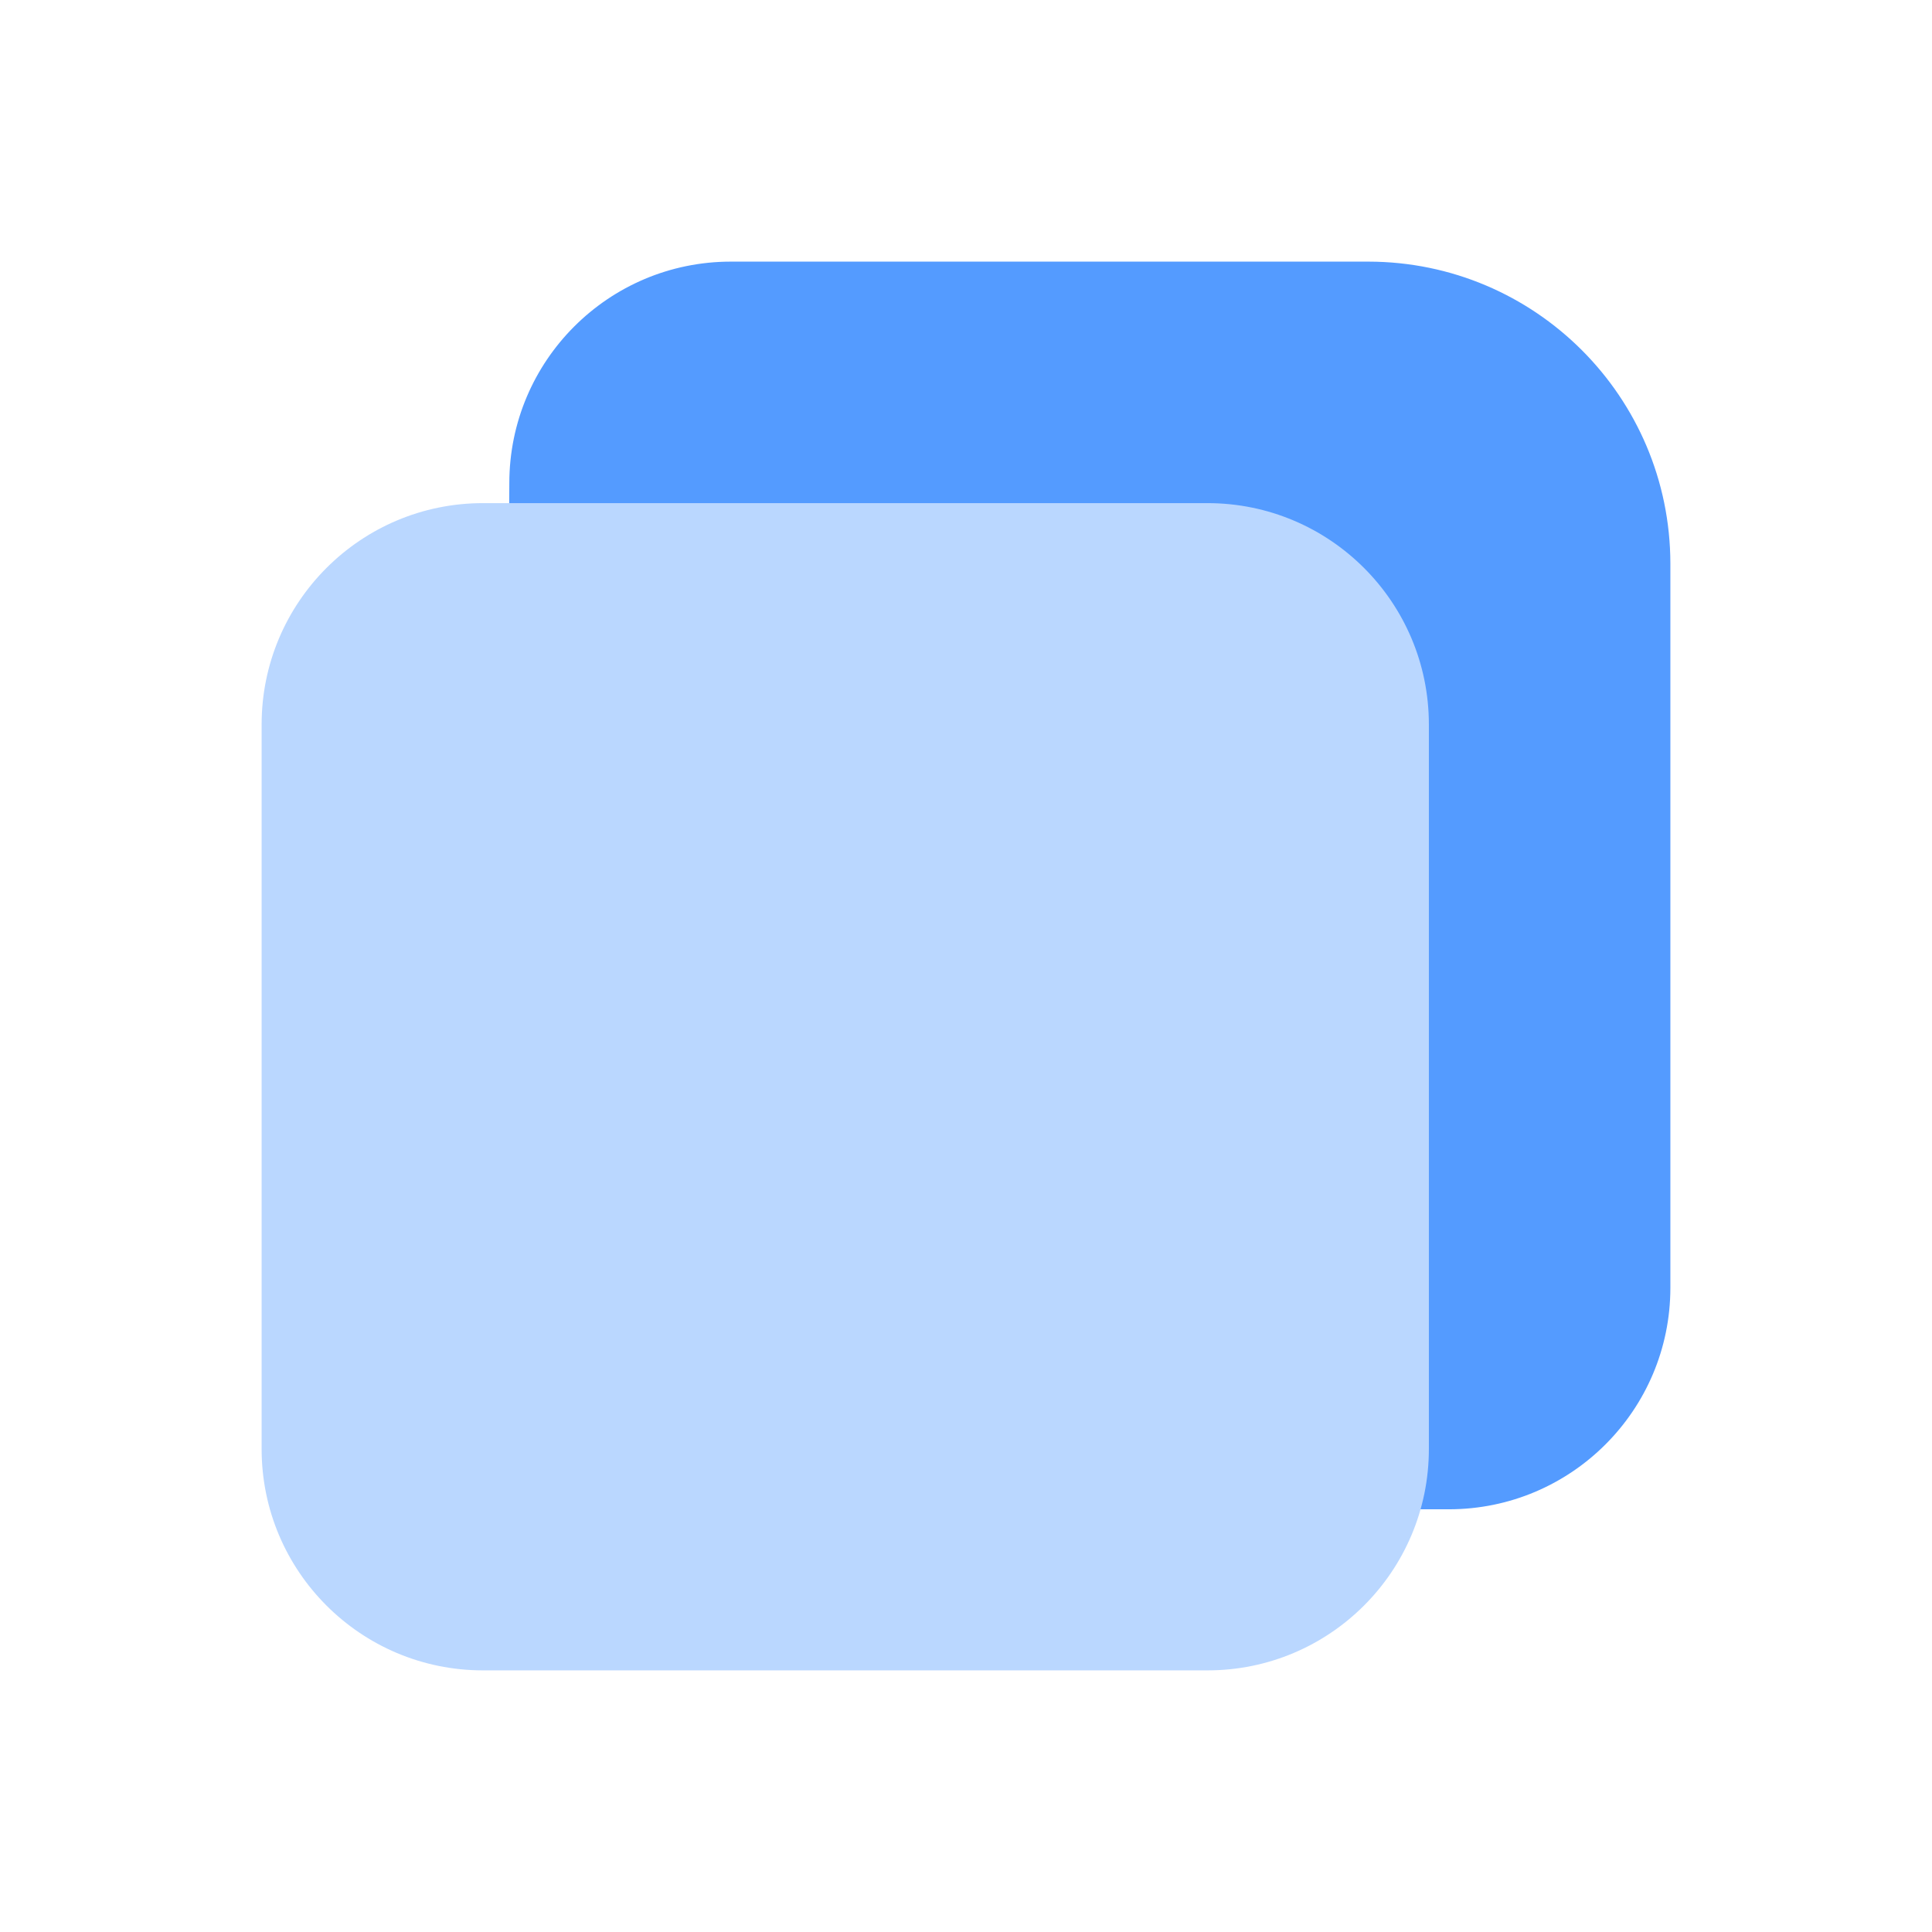
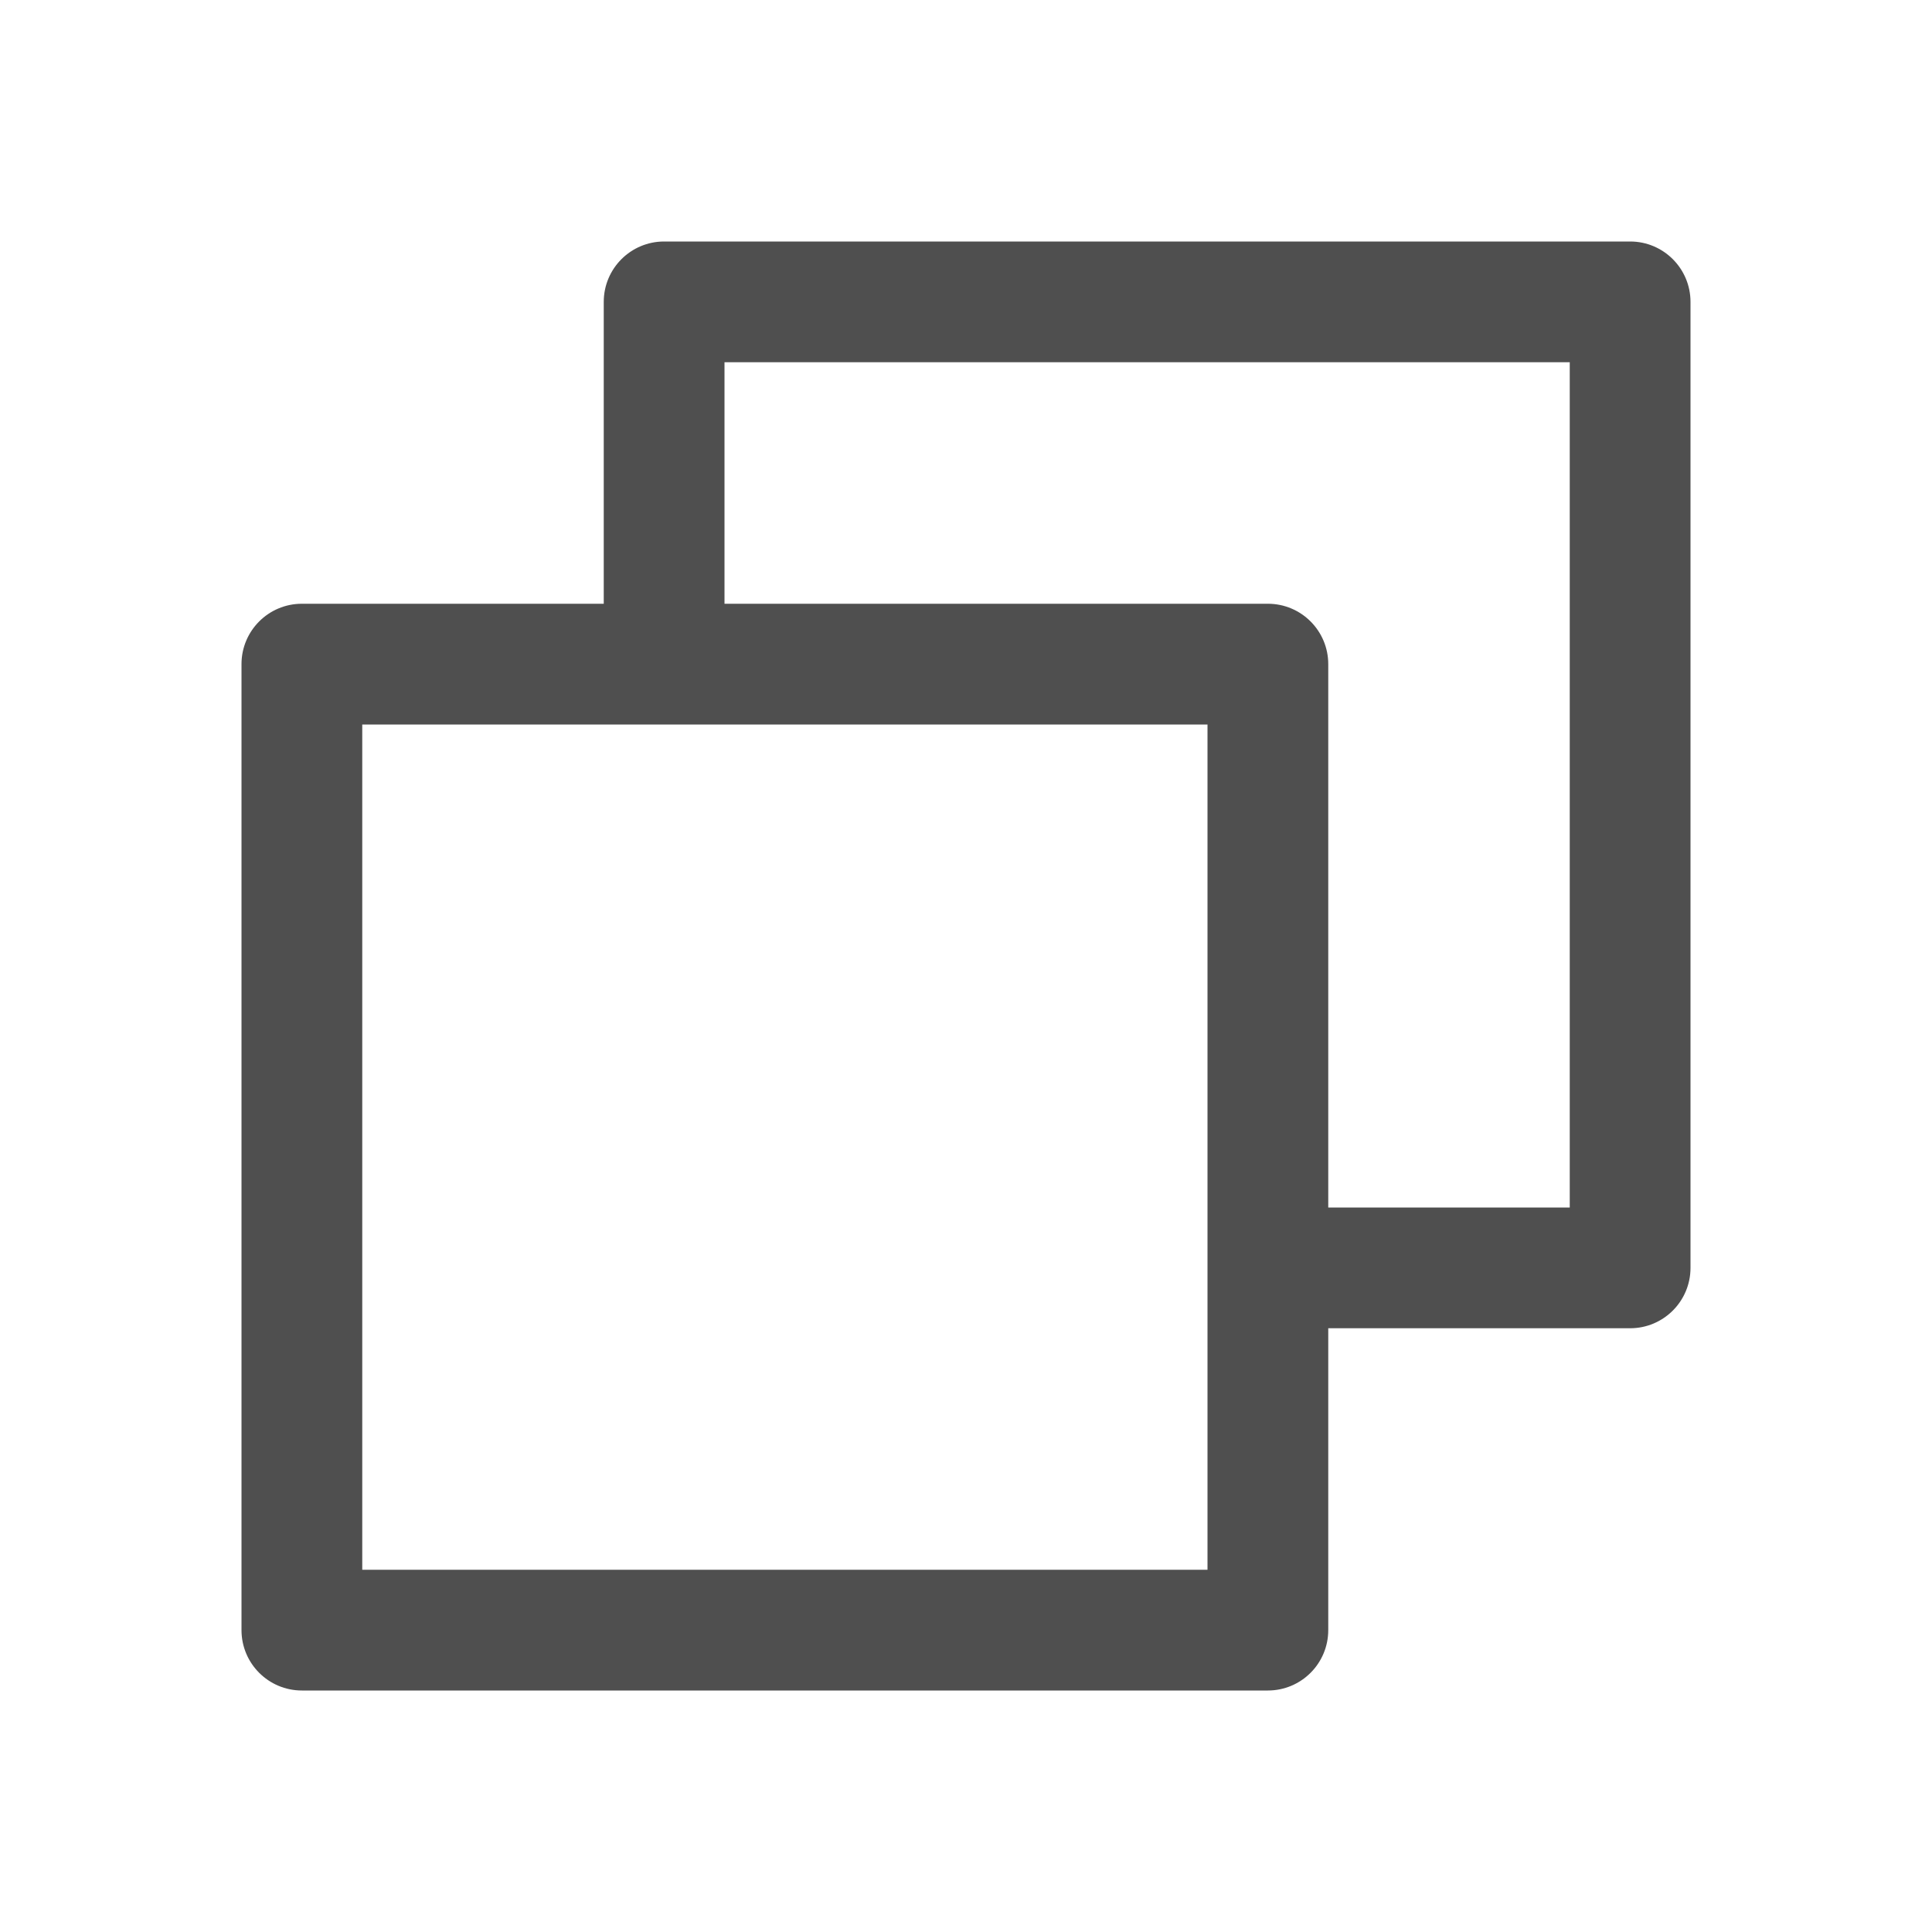
- <svg xmlns="http://www.w3.org/2000/svg" version="1.1" width="512" height="512" x="0" y="0" viewBox="0 0 24 24" xml:space="preserve">
-   <g>
-     <path fill="#549bff" d="M17 3.25H9.077A2.752 2.752 0 0 0 6.327 6l-.063 9.981a2.729 2.729 0 0 0 .799 1.956 2.735 2.735 0 0 0 1.951.812H18a2.752 2.752 0 0 0 2.75-2.75V7A3.755 3.755 0 0 0 17 3.25z" opacity="1" data-original="#549bff" />
-     <rect width="14.5" height="14.5" x="3.25" y="6.25" fill="#bad7ff" rx="2.75" opacity="1" data-original="#bad7ff" />
-   </g>
+ <svg xmlns="http://www.w3.org/2000/svg" width="32" height="32" fill="#4f4f4f" viewBox="0 0 256 256">
+   <path d="M216,32H88a8,8,0,0,0-8,8V80H40a8,8,0,0,0-8,8V216a8,8,0,0,0,8,8H168a8,8,0,0,0,8-8V176h40a8,8,0,0,0,8-8V40A8,8,0,0,0,216,32ZM160,208H48V96H160Zm48-48H176V88a8,8,0,0,0-8-8H96V48H208Z" />
</svg>
